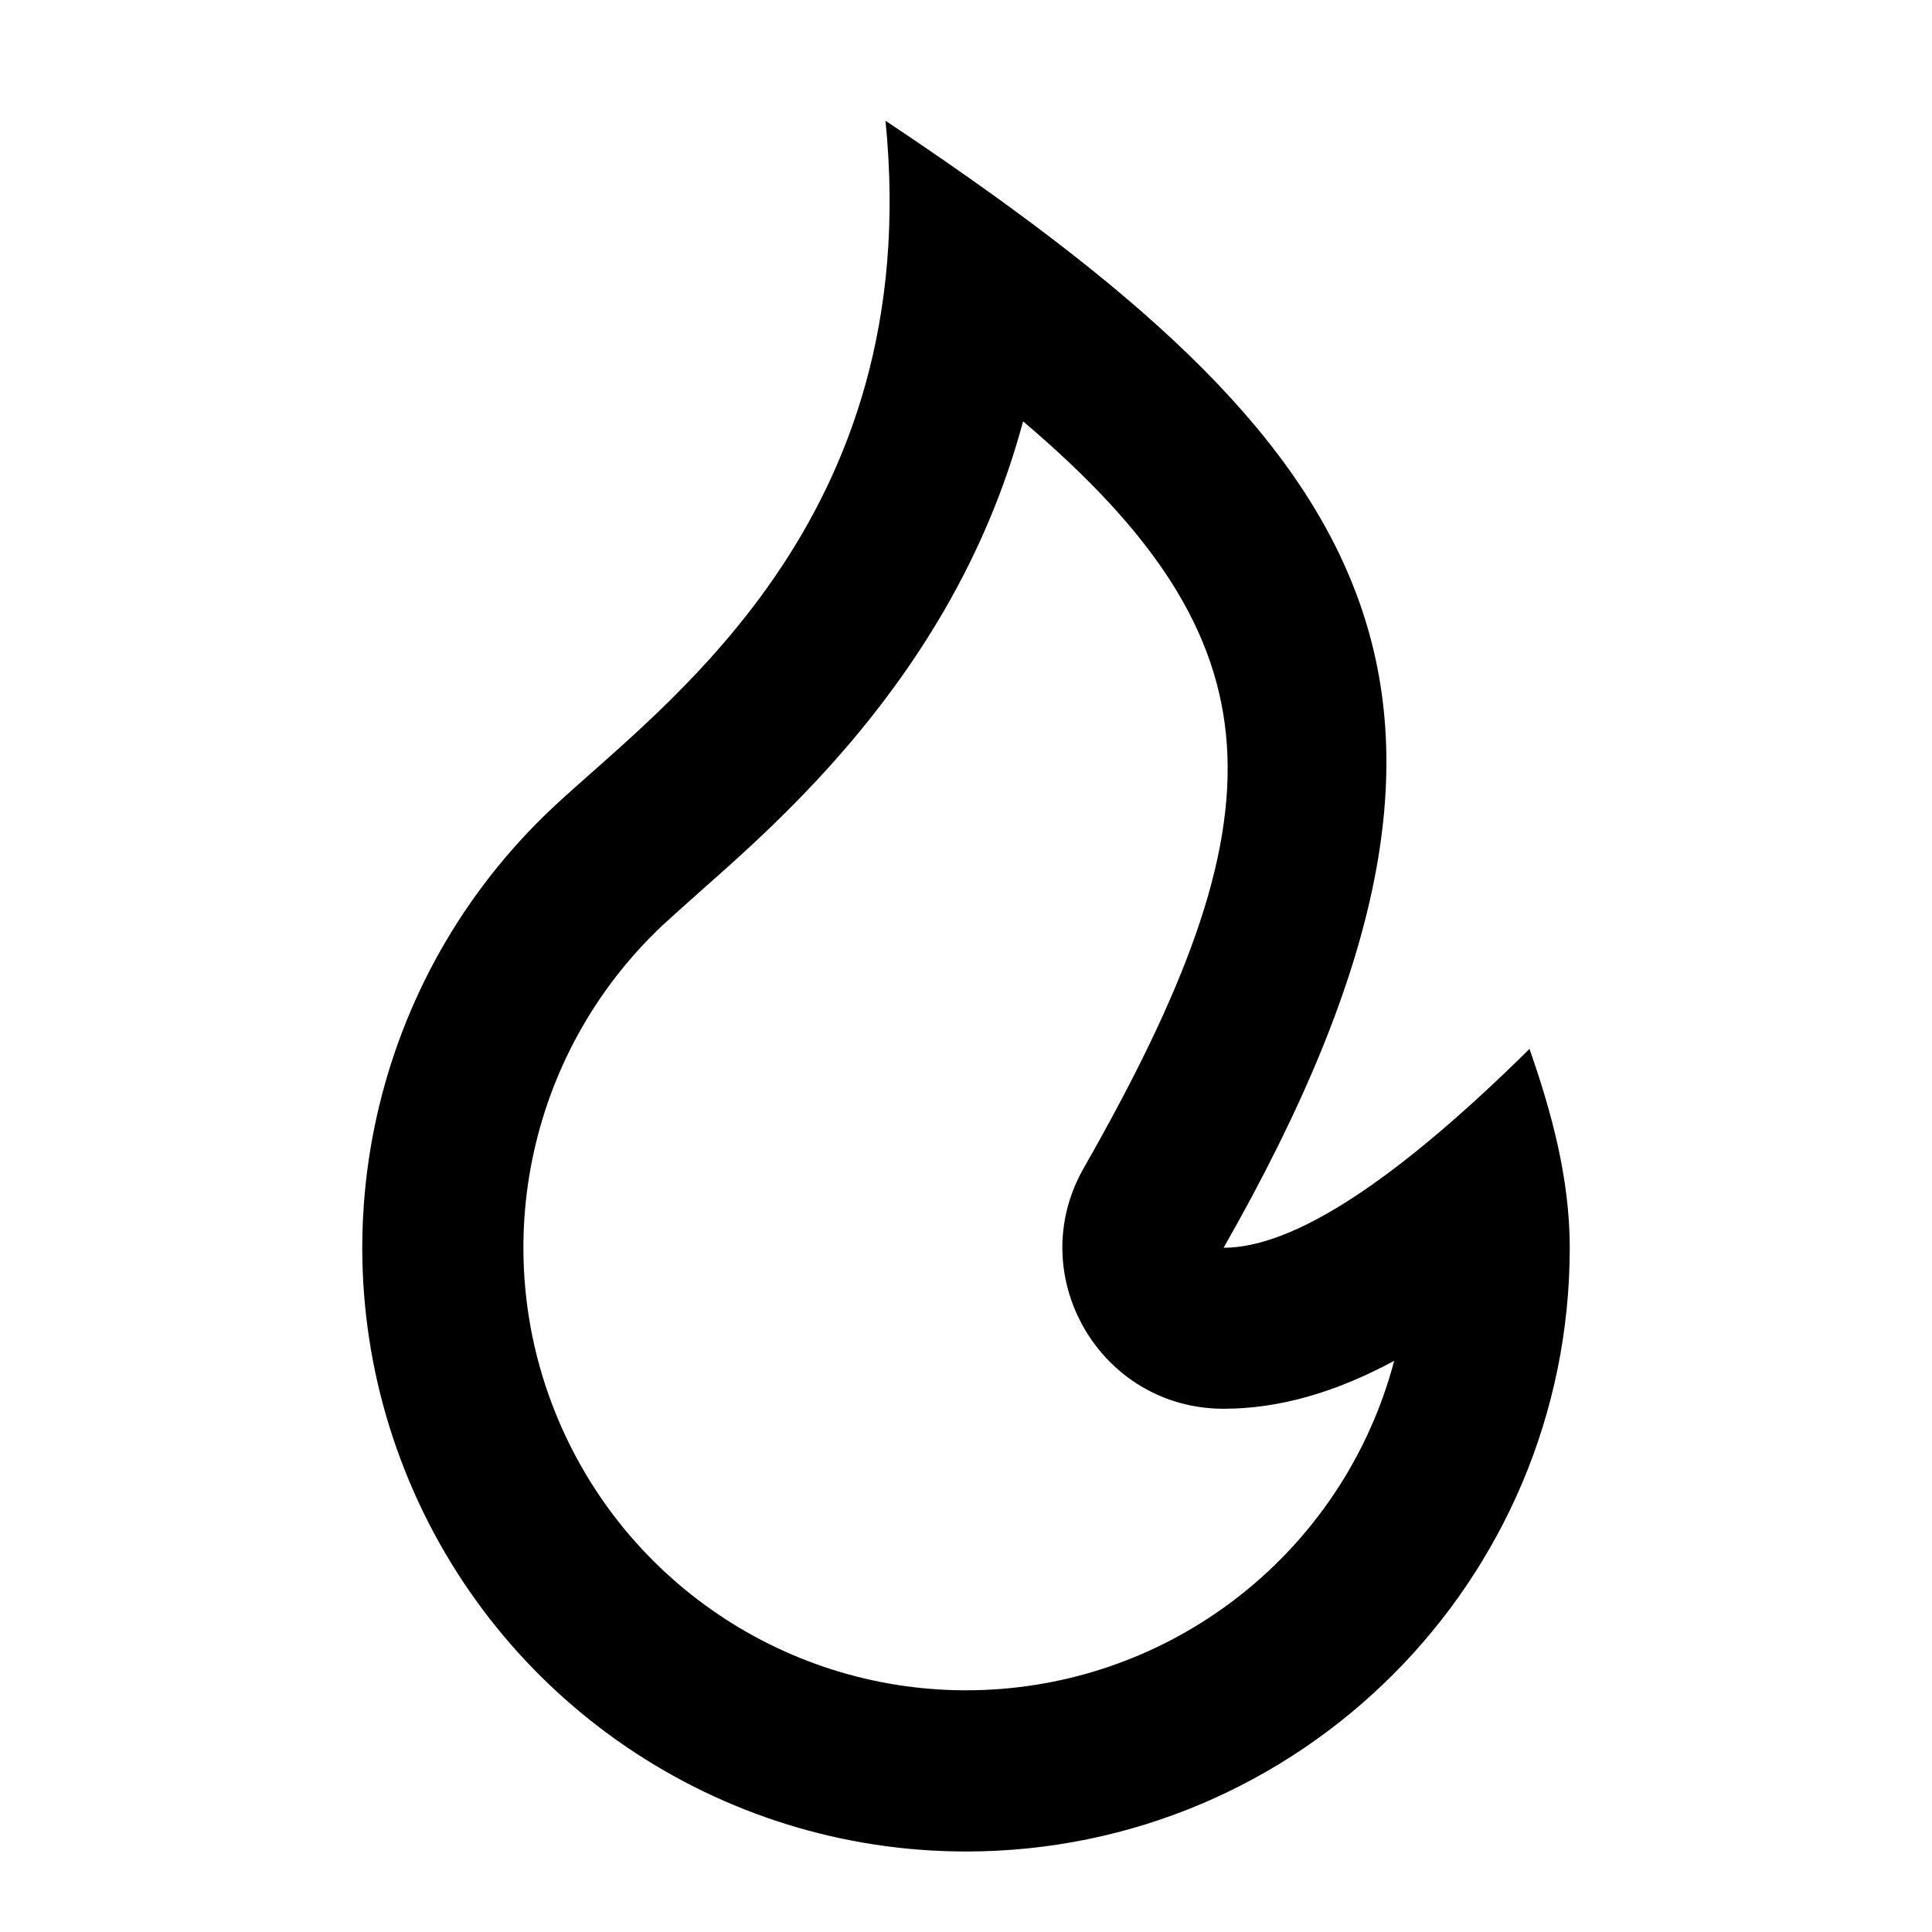
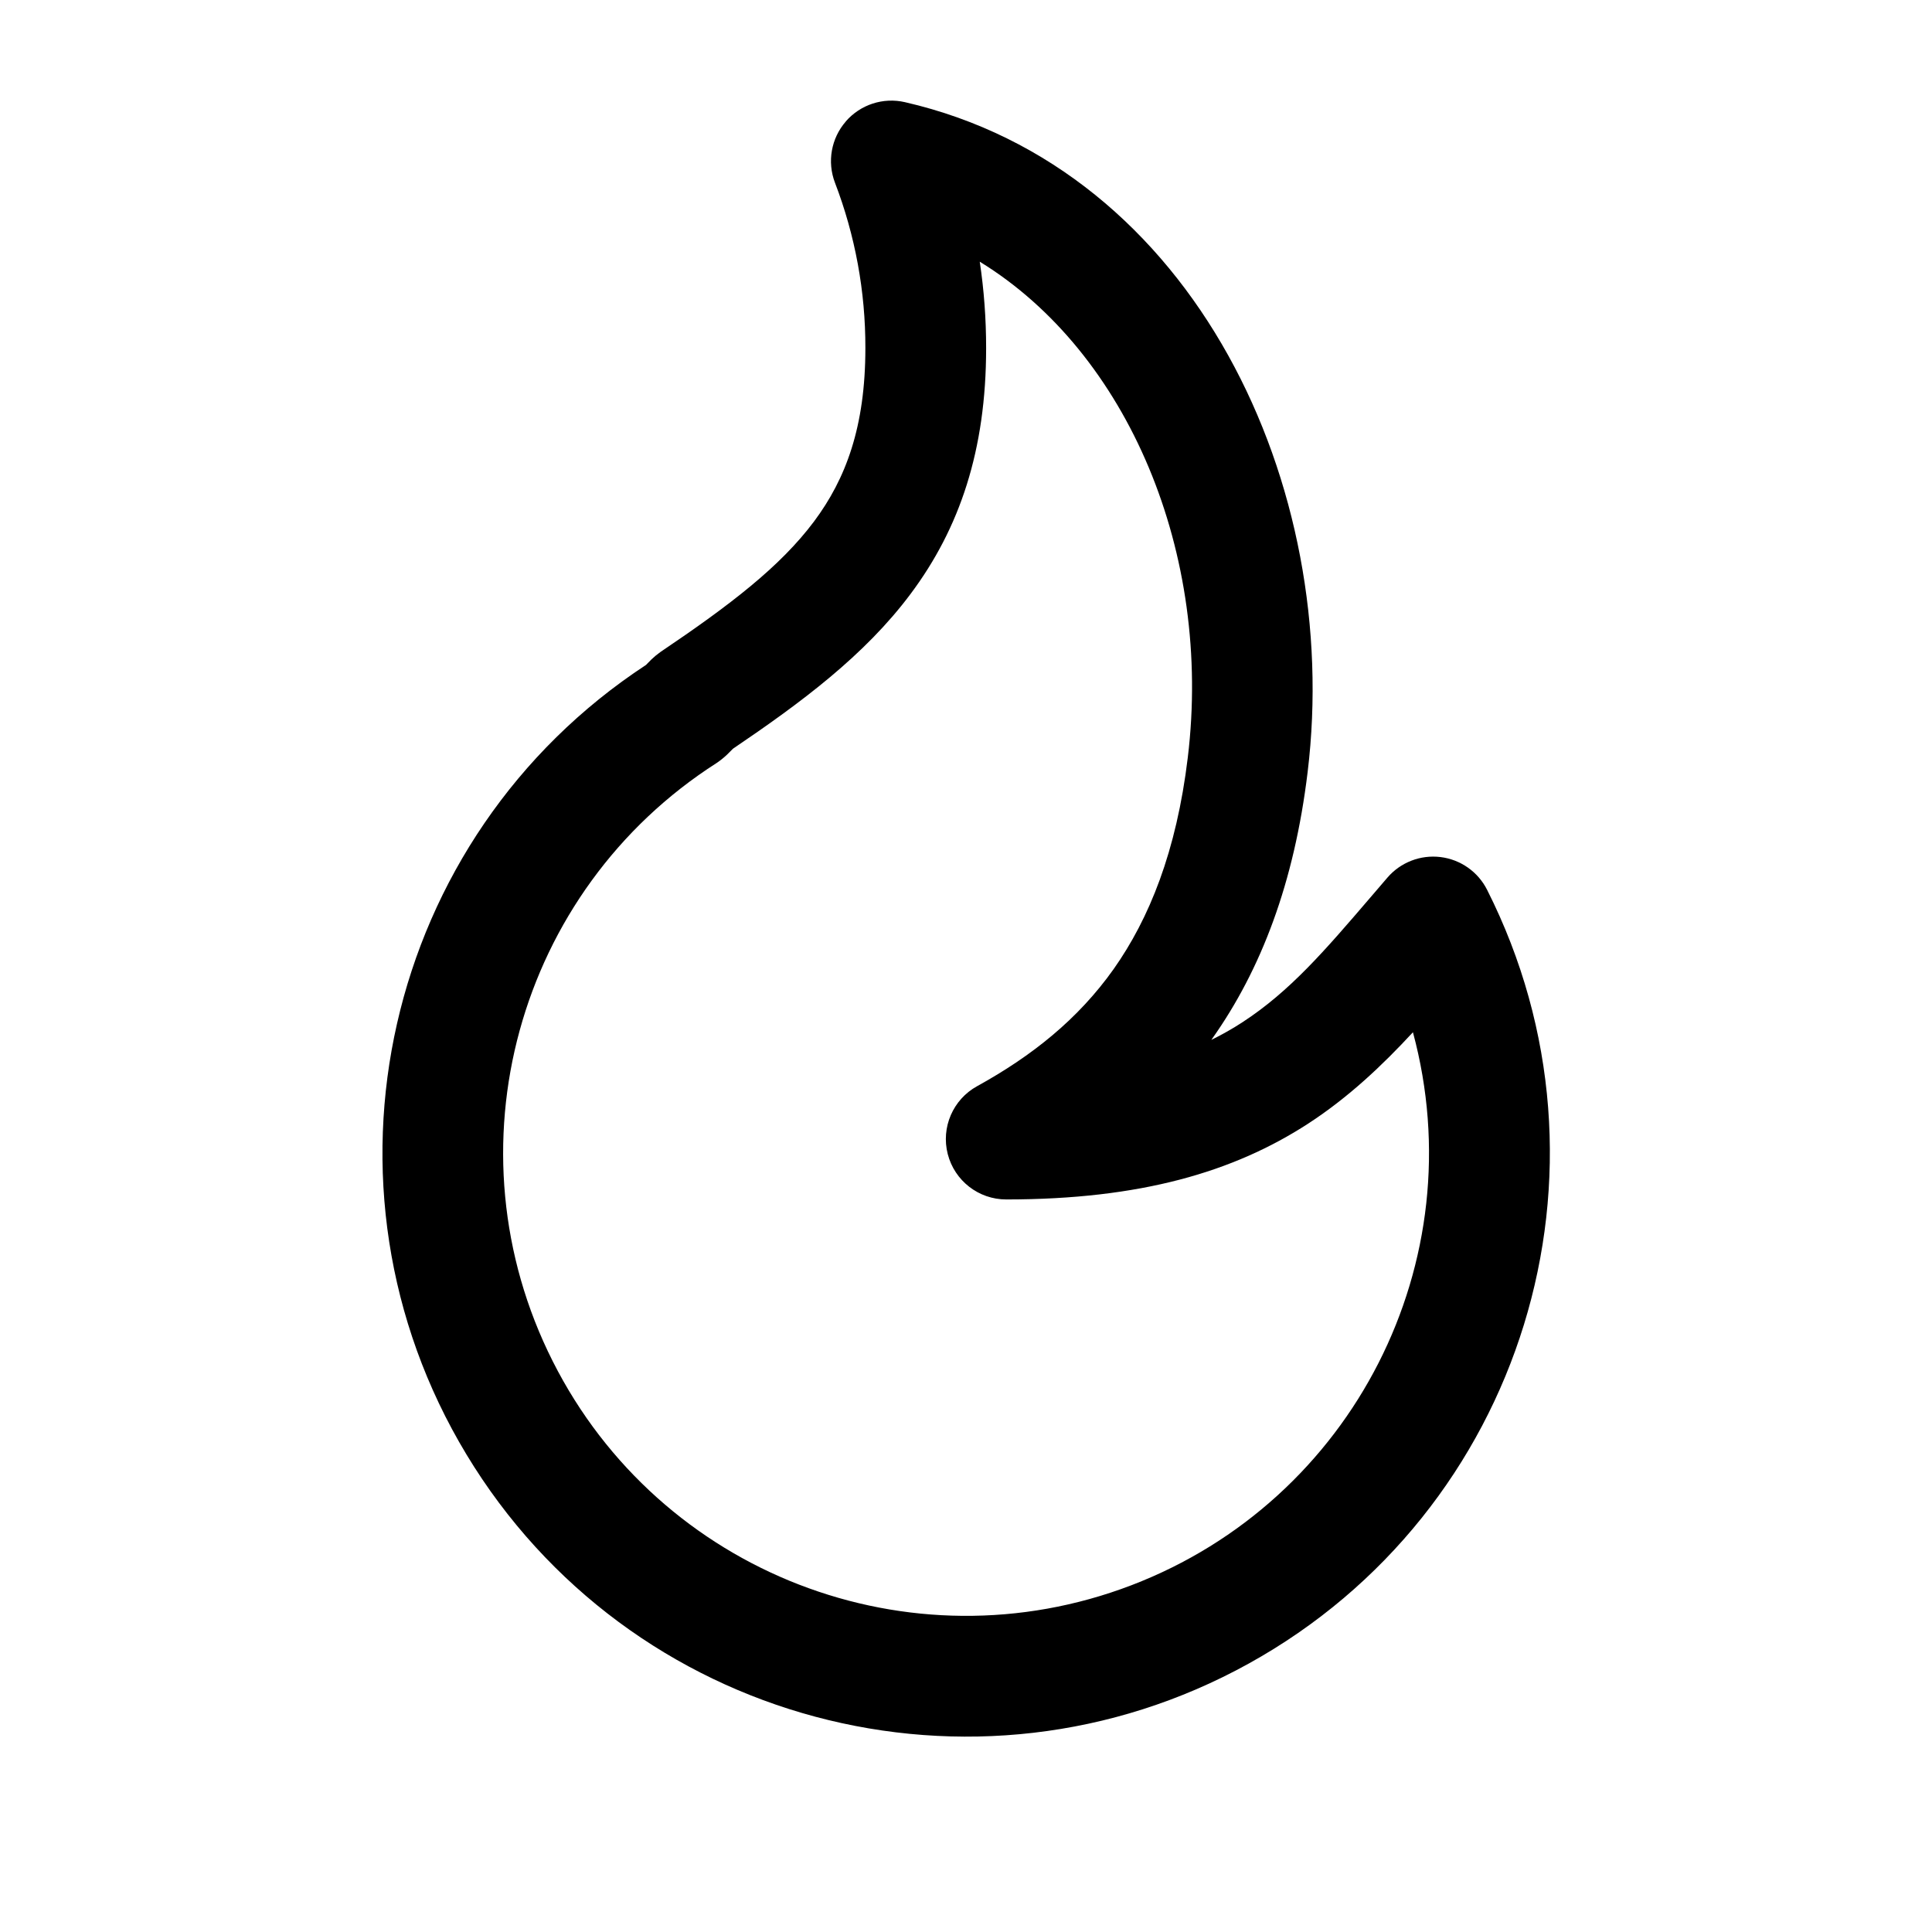
<svg xmlns="http://www.w3.org/2000/svg" width="32" height="32" viewBox="0 0 24 24">
-   <path fill="currentColor" d="M12 23a7.5 7.5 0 0 0 7.5-7.5c0-.866-.23-1.697-.5-2.47q-2.5 2.47-3.8 2.47c3.995-7 1.8-10-4.2-14c.5 5-2.796 7.274-4.138 8.537A7.5 7.5 0 0 0 12 23m.71-17.765c3.241 2.75 3.257 4.887.753 9.274c-.761 1.333.202 2.991 1.737 2.991c.688 0 1.384-.2 2.119-.595a5.5 5.5 0 1 1-9.087-5.412c.126-.118.765-.685.793-.71c.424-.38.773-.717 1.118-1.086c1.23-1.318 2.114-2.78 2.566-4.462" />
+   <path fill="currentColor" fill-rule="evenodd" d="M10.507 1.508a.75.75 0 0 1 .734-.239c3.608.829 5.433 4.783 5.003 8.321c-.166 1.376-.578 2.454-1.185 3.312l-.011.016q.206-.102.384-.218c.592-.385 1.026-.892 1.592-1.552l.211-.246a.75.75 0 0 1 1.238.151A7.25 7.25 0 1 1 8.025 8.26l.067-.068a1 1 0 0 1 .114-.094c.865-.583 1.487-1.06 1.906-1.62c.395-.529.638-1.175.638-2.154a5.7 5.7 0 0 0-.378-2.055a.75.75 0 0 1 .135-.76m1.664 1.743q.079.526.079 1.072c0 1.268-.328 2.237-.937 3.052c-.571.766-1.363 1.353-2.208 1.925l-.073.073a1 1 0 0 1-.128.103a5.75 5.75 0 1 0 8.648 3.346c-.38.411-.8.809-1.303 1.136c-.924.599-2.08.941-3.749.941a.75.75 0 0 1-.362-1.407c.679-.374 1.254-.831 1.697-1.456c.44-.624.779-1.457.92-2.626c.307-2.531-.74-5.029-2.584-6.16" clip-rule="evenodd" />
</svg>
